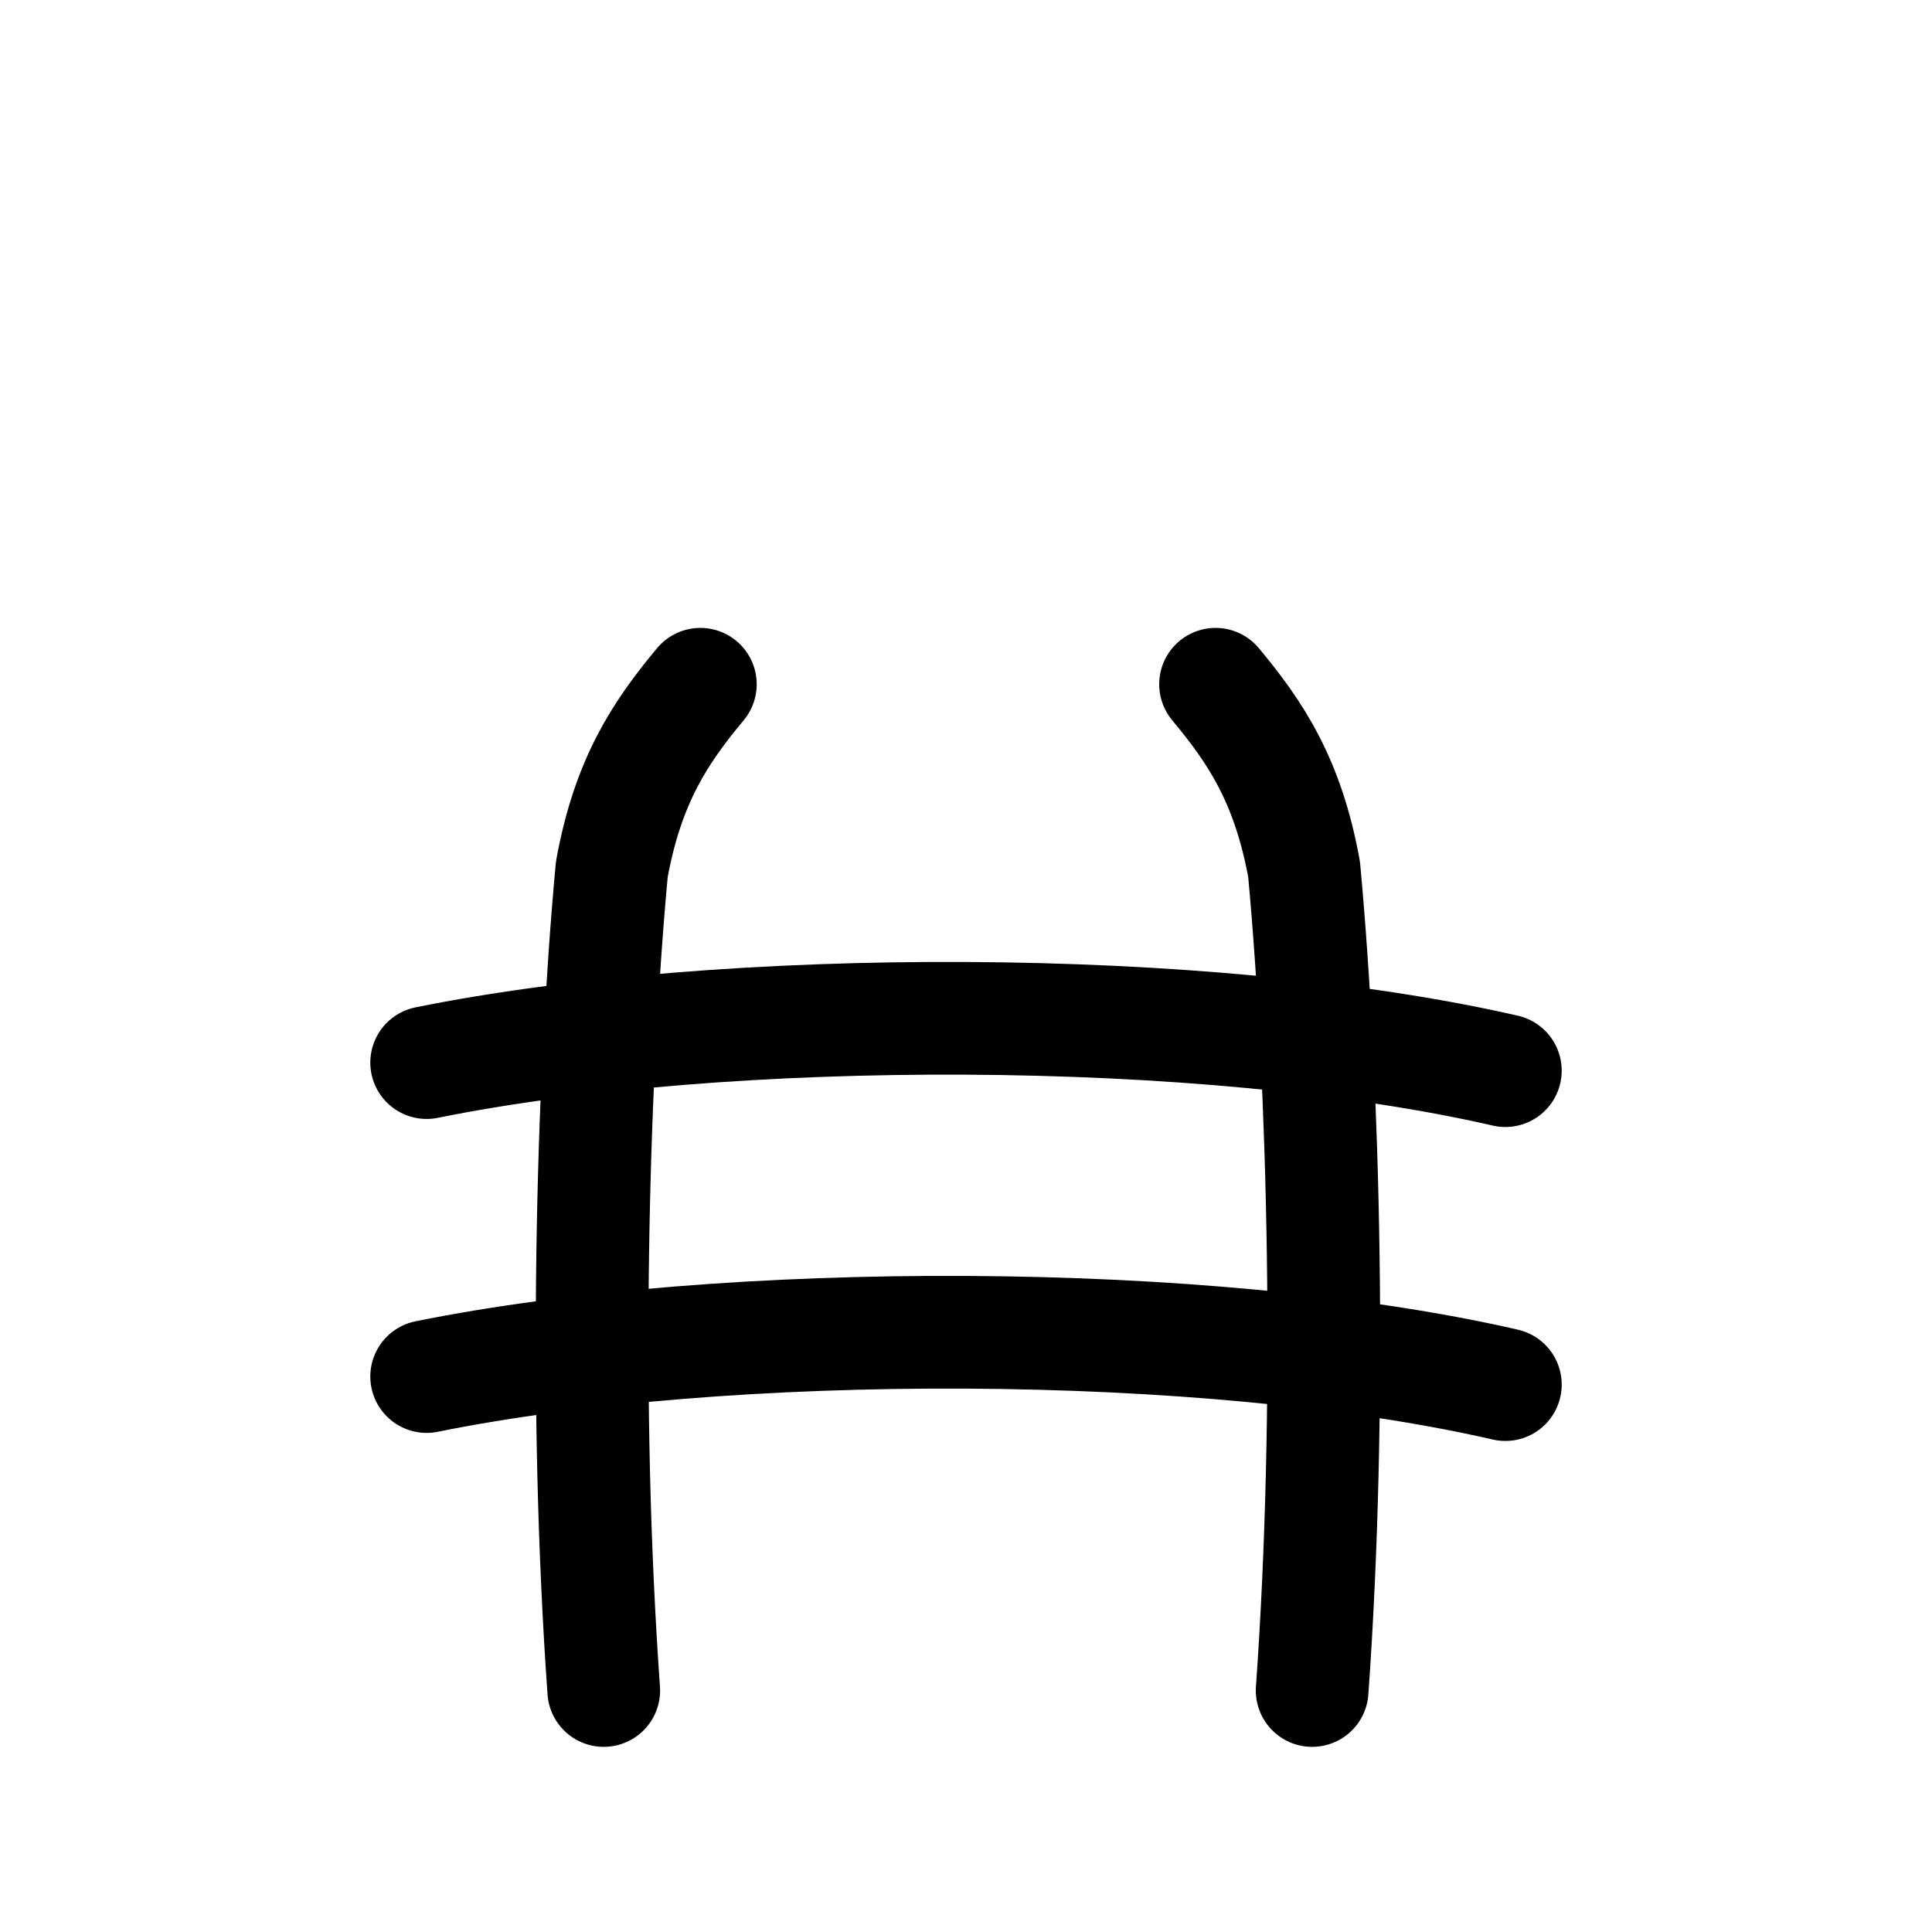
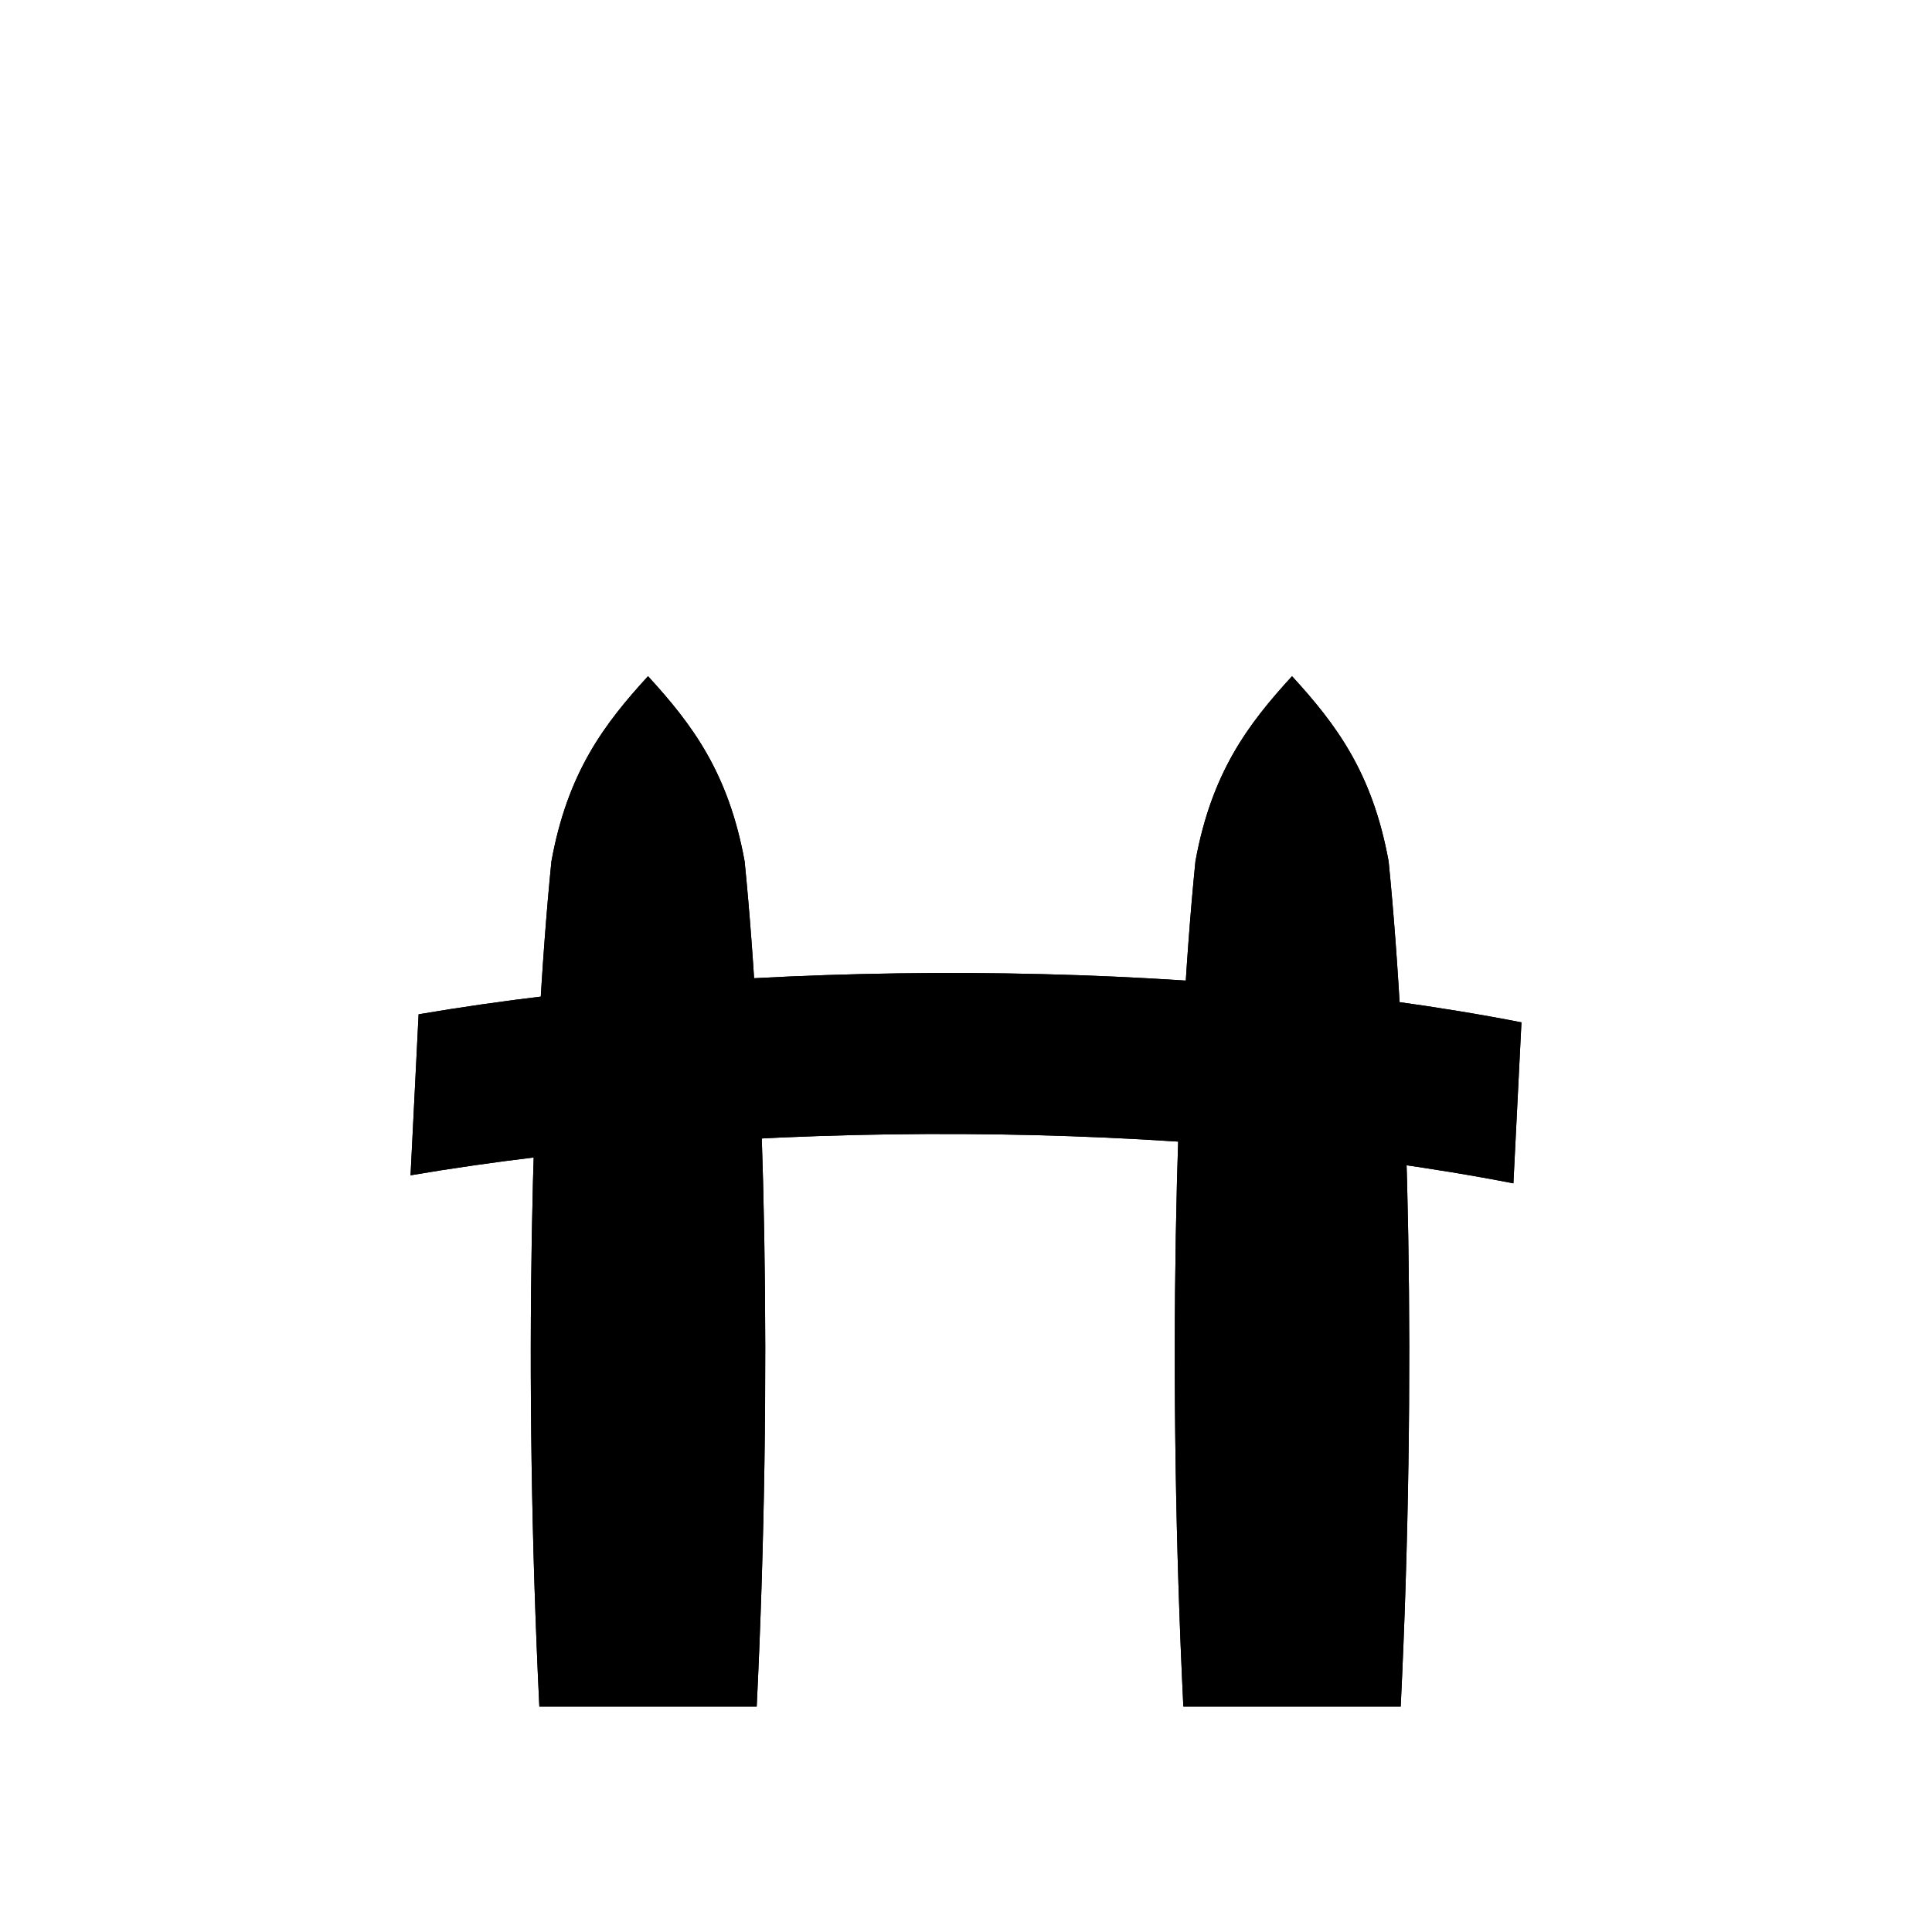
- <svg xmlns="http://www.w3.org/2000/svg" viewBox="0 0 48 48" fill="none" stroke="currentColor" stroke-width="2.8" stroke-linecap="round" stroke-linejoin="round">
-   <path d="M15,42 C14.5,35 14.7,27 15.2,21.6 C15.6,19.4 16.4,18.2 17.4,17" />
-   <path d="M32.6,42 C33.1,35 32.9,27 32.4,21.6 C32,19.4 31.2,18.2 30.2,17" />
-   <path d="M10.6,26.4 C18,24.9 30,24.9 37.4,26.6" />
-   <path d="M10.6,34.2 C18,32.7 30,32.7 37.4,34.4" />
+ <svg xmlns="http://www.w3.org/2000/svg" viewBox="0 0 48 48" stroke-linejoin="round" stroke-linecap="round">
+   <g class="p-fill">
+     <path d="M13.4,42.4 C13,34.2 13.2,26.4 13.7,21.4 C14.1,19.2 15,18 16.1,16.8 C17.2,18 18.1,19.2 18.5,21.4 C19,26.4 19.2,34.2 18.8,42.4 Z" />
+     <path d="M29.4,42.4 C29,34.2 29.2,26.4 29.7,21.4 C30.1,19.2 31,18 32.1,16.8 C33.2,18 34.1,19.2 34.5,21.4 C35,26.4 35.2,34.2 34.8,42.4 Z" />
+     <path d="M10.4,25.2 C18.6,23.8 29.6,23.8 37.8,25.4 L37.6,29.4 C29.4,27.8 18.4,27.8 10.2,29.2 Z" />
+   </g>
+   <g class="p-edge">
+     <path d="M13.4,42.4 C13,34.2 13.2,26.4 13.7,21.4 C14.1,19.2 15,18 16.1,16.8 C17.2,18 18.1,19.2 18.5,21.4 C19,26.4 19.2,34.2 18.8,42.4 Z" />
+     <path d="M29.4,42.4 C29,34.2 29.2,26.4 29.7,21.4 C30.1,19.2 31,18 32.1,16.8 C33.2,18 34.1,19.2 34.5,21.4 C35,26.4 35.2,34.2 34.8,42.4 Z" />
+     <path d="M10.4,25.2 C18.6,23.8 29.6,23.8 37.8,25.4 L37.6,29.4 C29.4,27.8 18.4,27.8 10.2,29.2 Z" />
+   </g>
</svg>
